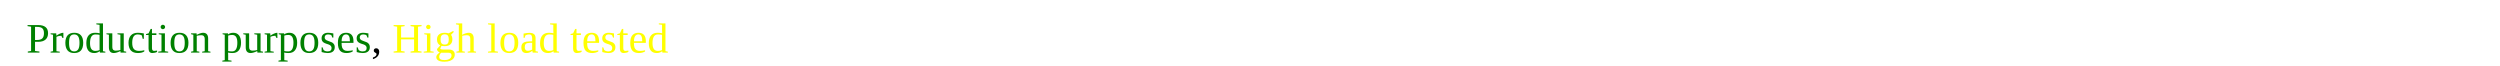
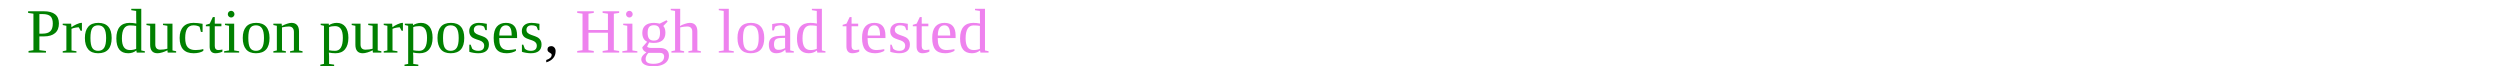
<svg xmlns="http://www.w3.org/2000/svg" version="1.1" width="950" height="25">
-   <text font-size="16" x="10" y="20">
+   <text font-size="24" x="10" y="20">
    <tspan fill="green">Production purposes</tspan>,
-     <tspan fill="yellow">High load tested</tspan>
+     <tspan fill="violet">High load tested</tspan>
  </text>
</svg>
